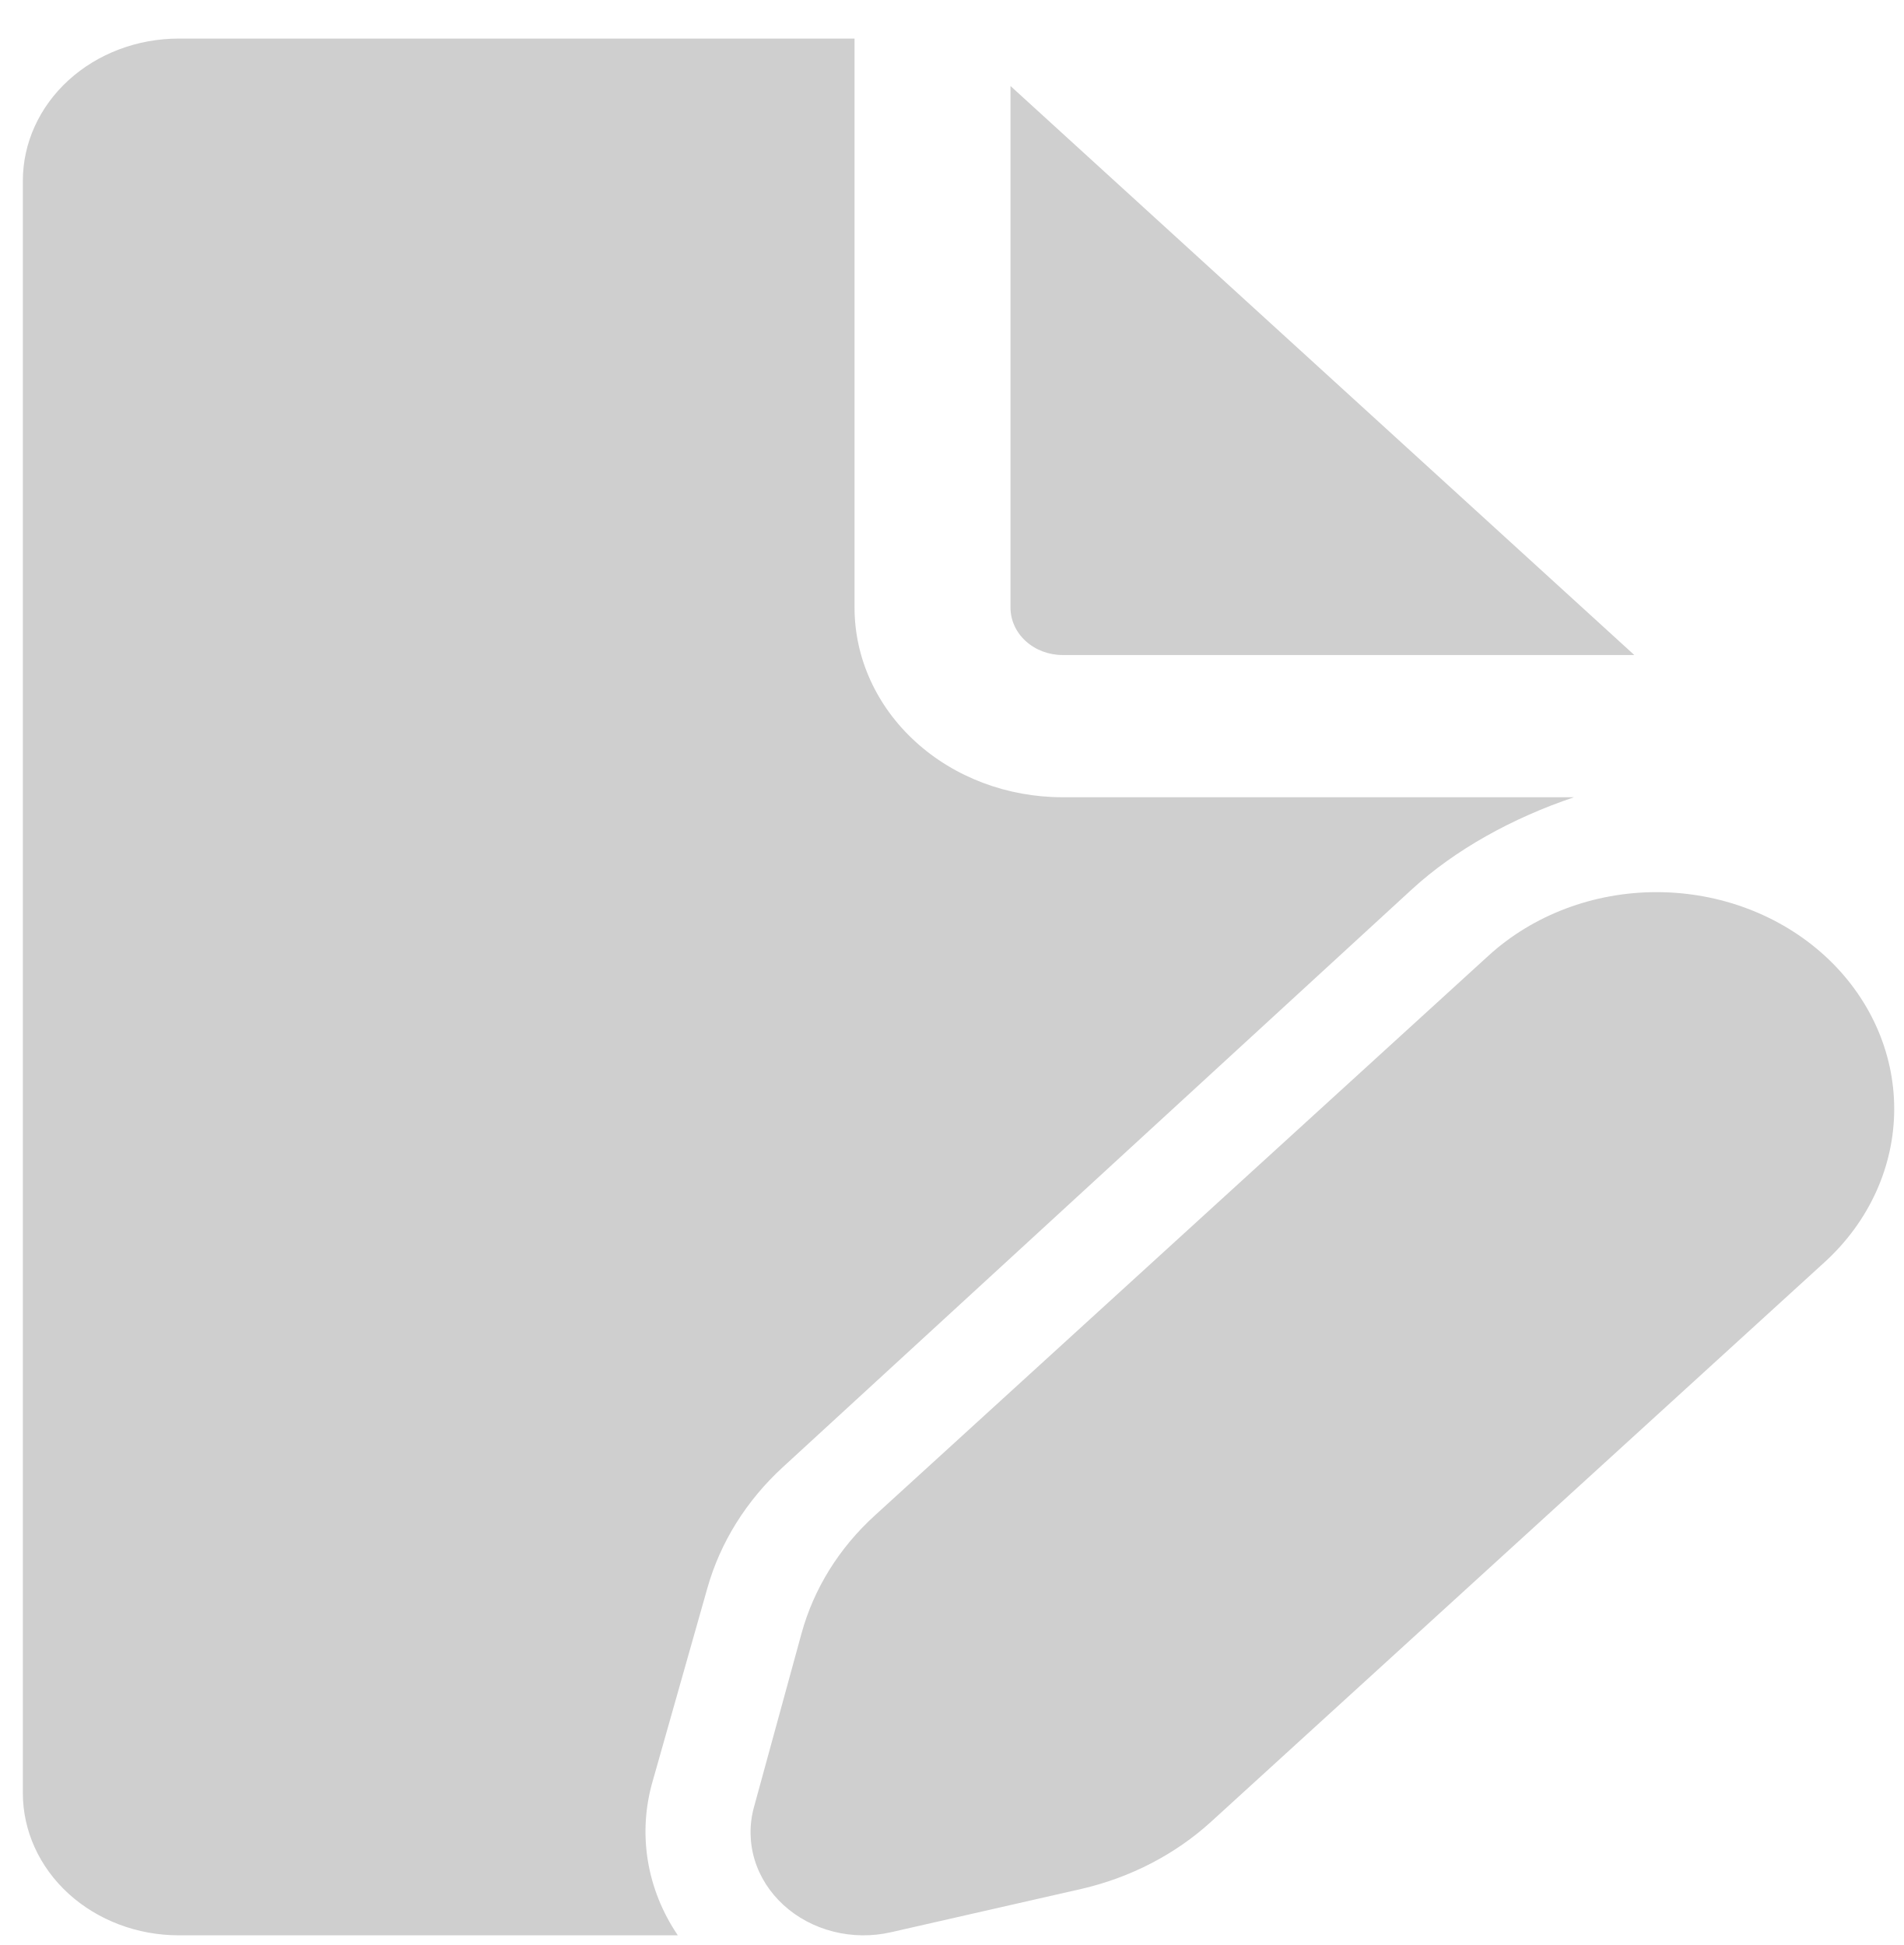
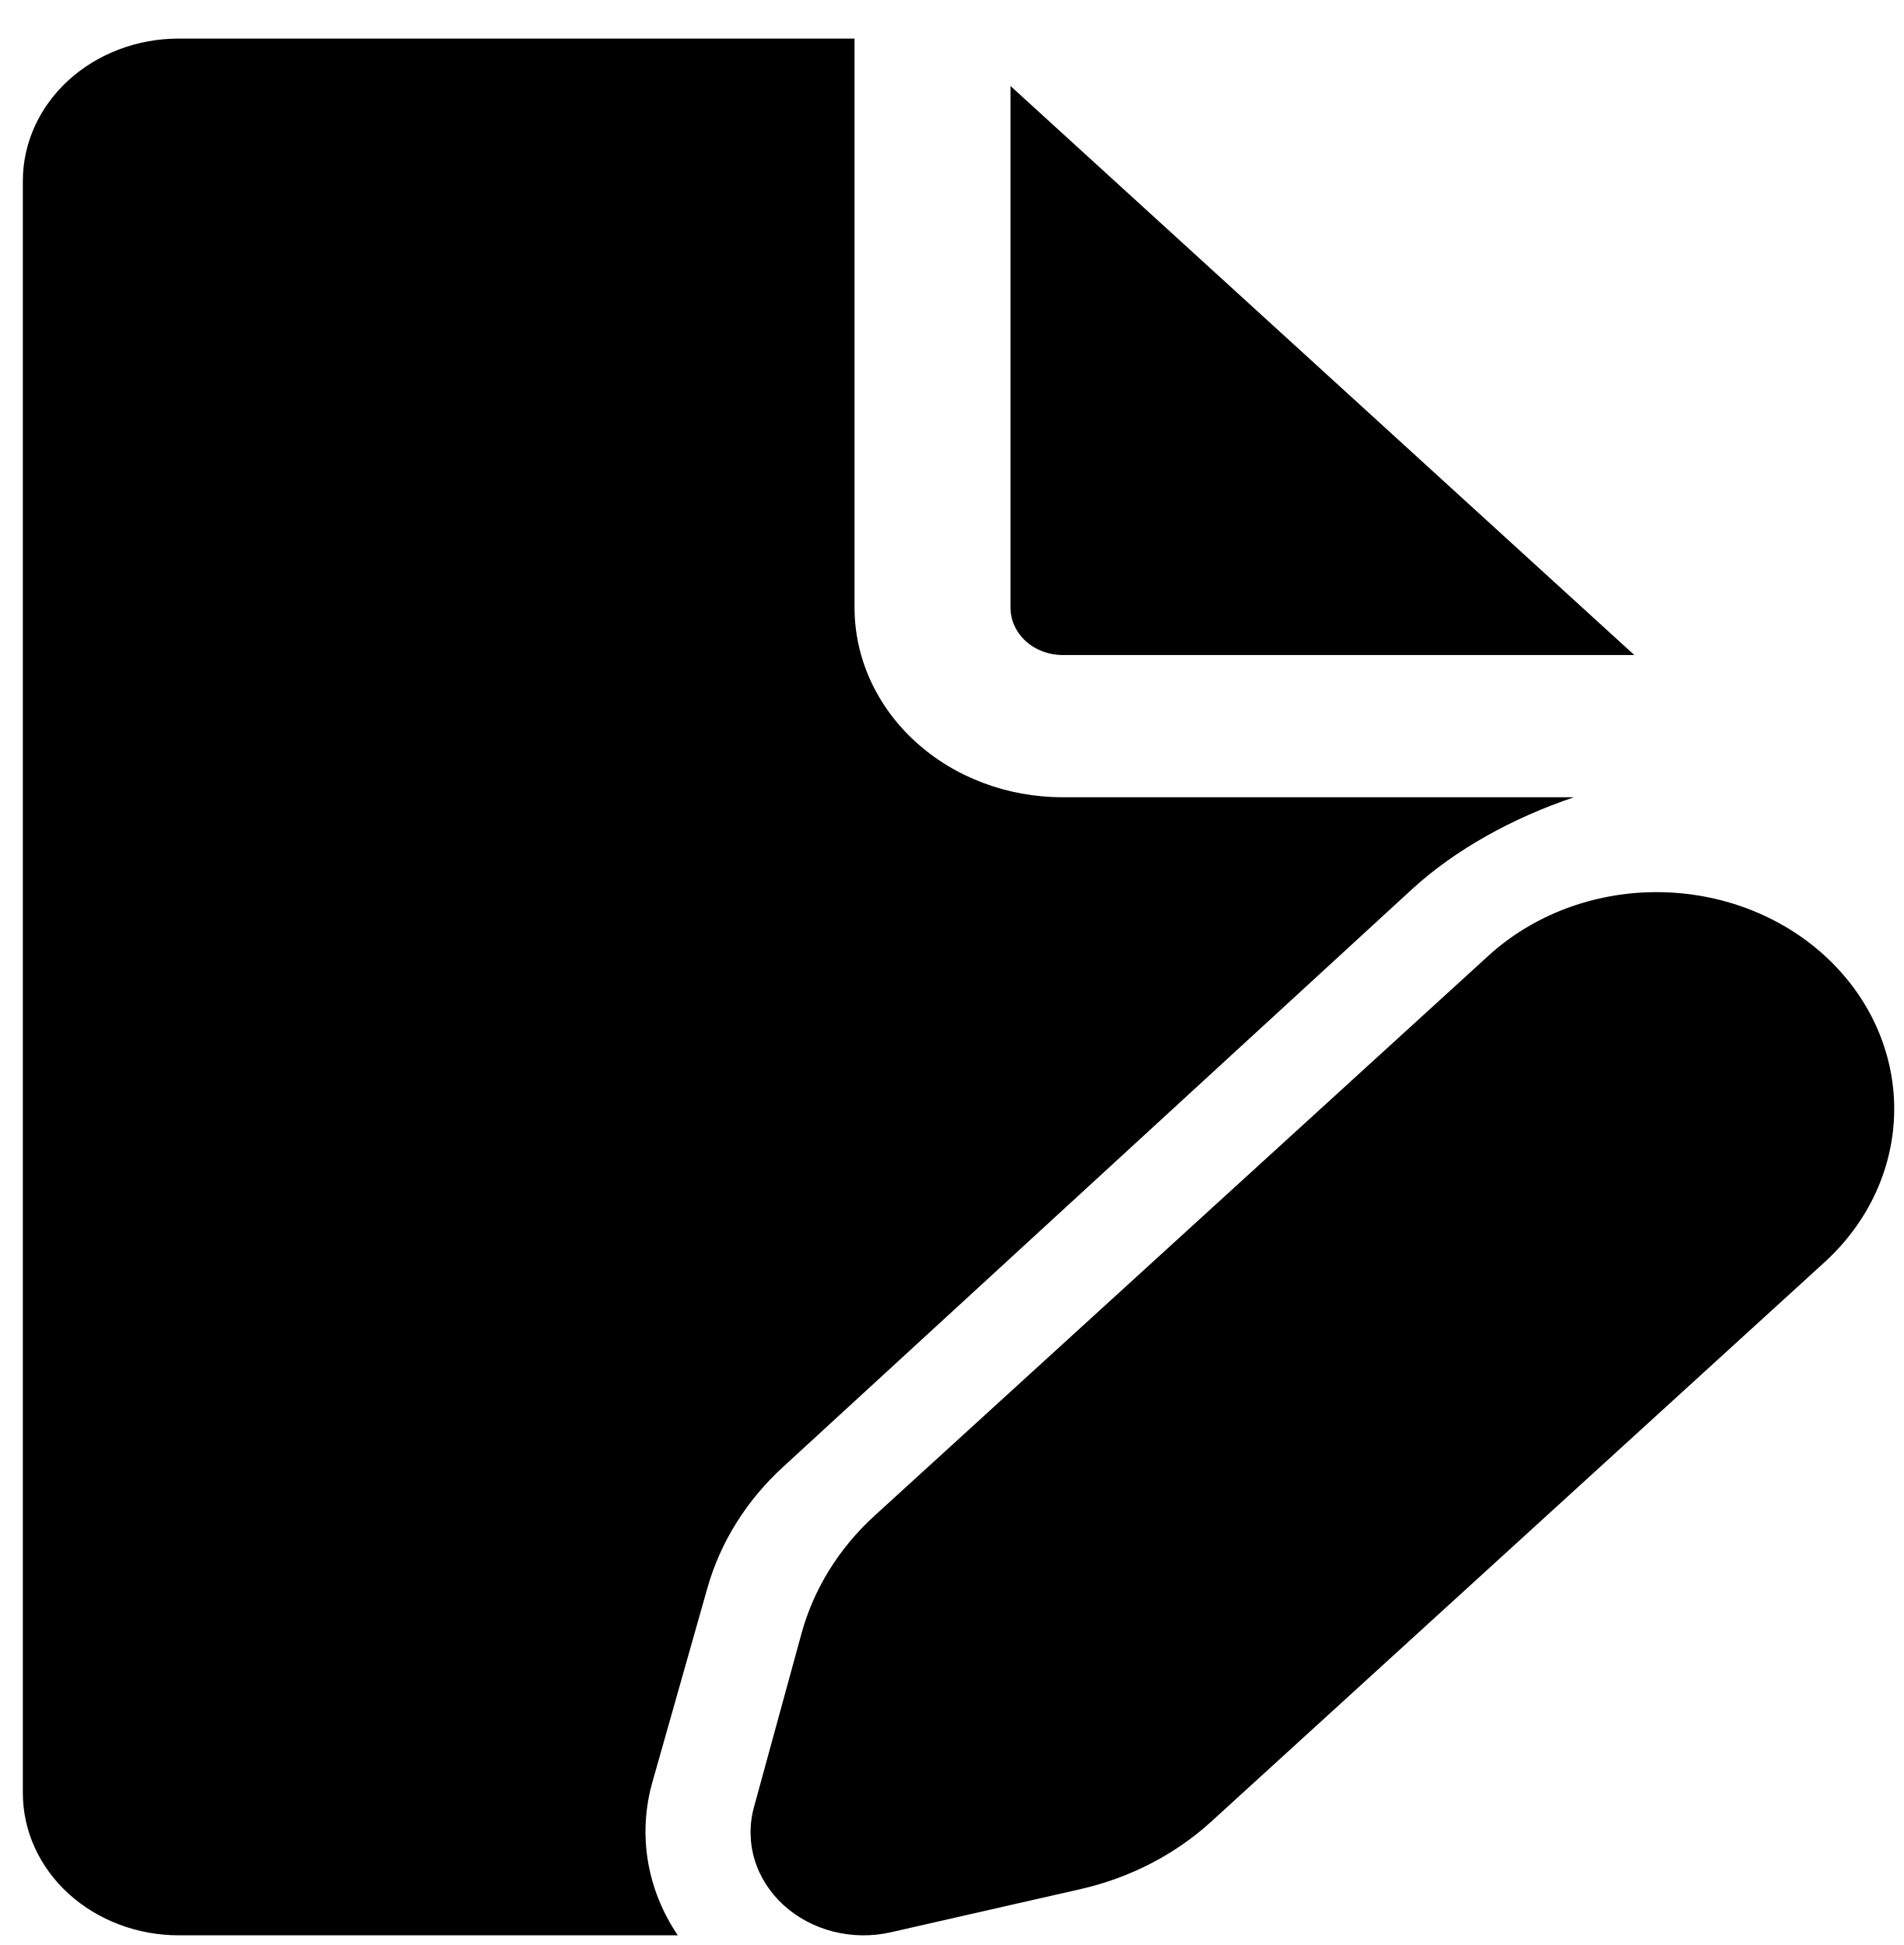
<svg xmlns="http://www.w3.org/2000/svg" width="46" height="47" viewBox="0 0 46 47" fill="none">
-   <path d="M20.647 0.932V14.682C20.647 15.898 21.177 17.064 22.119 17.923C23.061 18.783 24.339 19.265 25.671 19.265H38.03C36.533 19.77 35.156 20.535 34.116 21.488L18.919 35.449C18.034 36.26 17.402 37.272 17.09 38.38L15.772 43.032C15.589 43.659 15.548 44.314 15.652 44.956C15.756 45.598 16.003 46.214 16.377 46.766H4.32C3.32 46.766 2.362 46.403 1.655 45.759C0.949 45.114 0.552 44.24 0.552 43.328V4.37C0.552 3.458 0.949 2.584 1.655 1.939C2.362 1.294 3.32 0.932 4.32 0.932H20.647ZM24.415 2.078V14.682C24.415 14.986 24.547 15.277 24.783 15.492C25.019 15.707 25.338 15.828 25.671 15.828H39.487L24.415 2.078ZM21.14 36.618L35.965 23.093C37.042 22.11 38.502 21.558 40.025 21.558C41.547 21.558 43.008 22.109 44.085 23.091C45.162 24.074 45.767 25.406 45.767 26.795C45.767 28.184 45.163 29.517 44.086 30.499L29.258 44.025C28.393 44.812 27.311 45.372 26.126 45.645L21.526 46.692C21.069 46.796 20.59 46.791 20.136 46.676C19.681 46.561 19.267 46.341 18.934 46.037C18.601 45.733 18.359 45.355 18.233 44.941C18.108 44.526 18.102 44.089 18.216 43.672L19.364 39.478C19.66 38.394 20.273 37.406 21.14 36.618Z" fill="#CFCFCF" />
+   <path d="M20.647 0.932V14.682C20.647 15.898 21.177 17.064 22.119 17.923C23.061 18.783 24.339 19.265 25.671 19.265H38.03C36.533 19.77 35.156 20.535 34.116 21.488L18.919 35.449C18.034 36.26 17.402 37.272 17.09 38.38L15.772 43.032C15.589 43.659 15.548 44.314 15.652 44.956C15.756 45.598 16.003 46.214 16.377 46.766H4.32C3.32 46.766 2.362 46.403 1.655 45.759C0.949 45.114 0.552 44.24 0.552 43.328V4.37C0.552 3.458 0.949 2.584 1.655 1.939C2.362 1.294 3.32 0.932 4.32 0.932H20.647ZM24.415 2.078V14.682C24.415 14.986 24.547 15.277 24.783 15.492C25.019 15.707 25.338 15.828 25.671 15.828H39.487L24.415 2.078ZM21.14 36.618L35.965 23.093C37.042 22.11 38.502 21.558 40.025 21.558C41.547 21.558 43.008 22.109 44.085 23.091C45.162 24.074 45.767 25.406 45.767 26.795C45.767 28.184 45.163 29.517 44.086 30.499L29.258 44.025C28.393 44.812 27.311 45.372 26.126 45.645L21.526 46.692C21.069 46.796 20.59 46.791 20.136 46.676C19.681 46.561 19.267 46.341 18.934 46.037C18.601 45.733 18.359 45.355 18.233 44.941C18.108 44.526 18.102 44.089 18.216 43.672L19.364 39.478C19.66 38.394 20.273 37.406 21.14 36.618Z" fill="currentColor" />
</svg>
